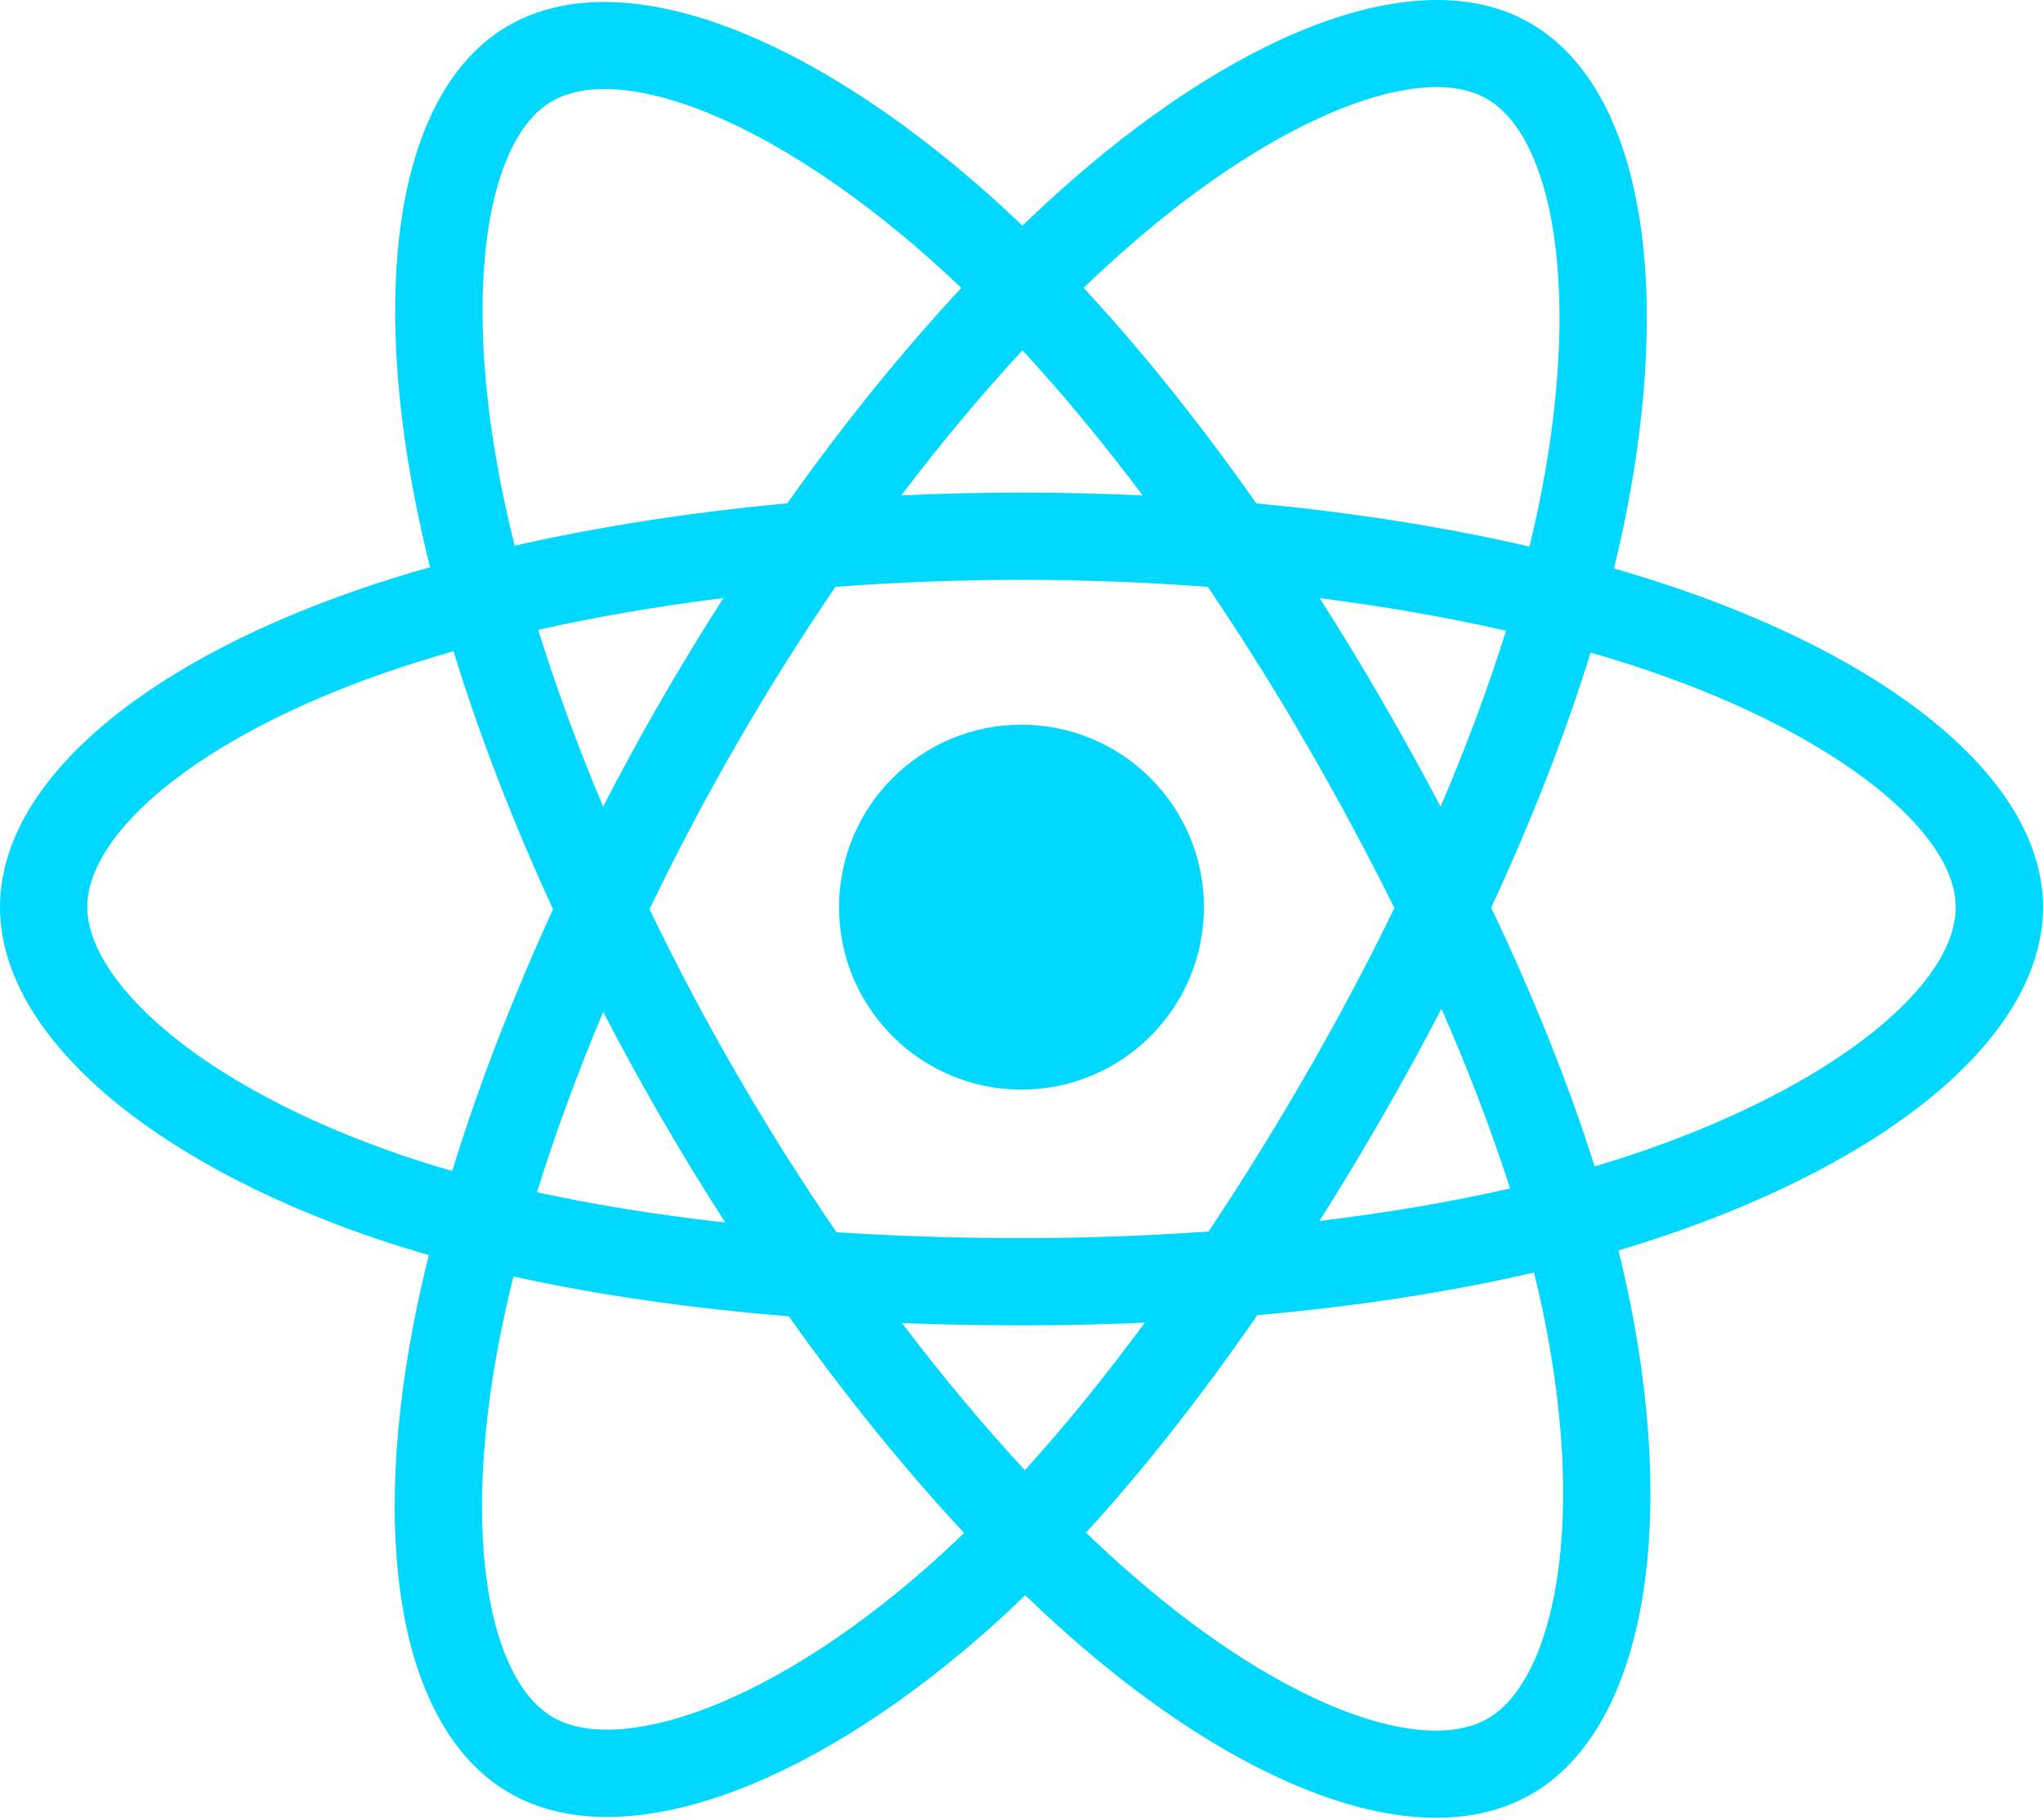
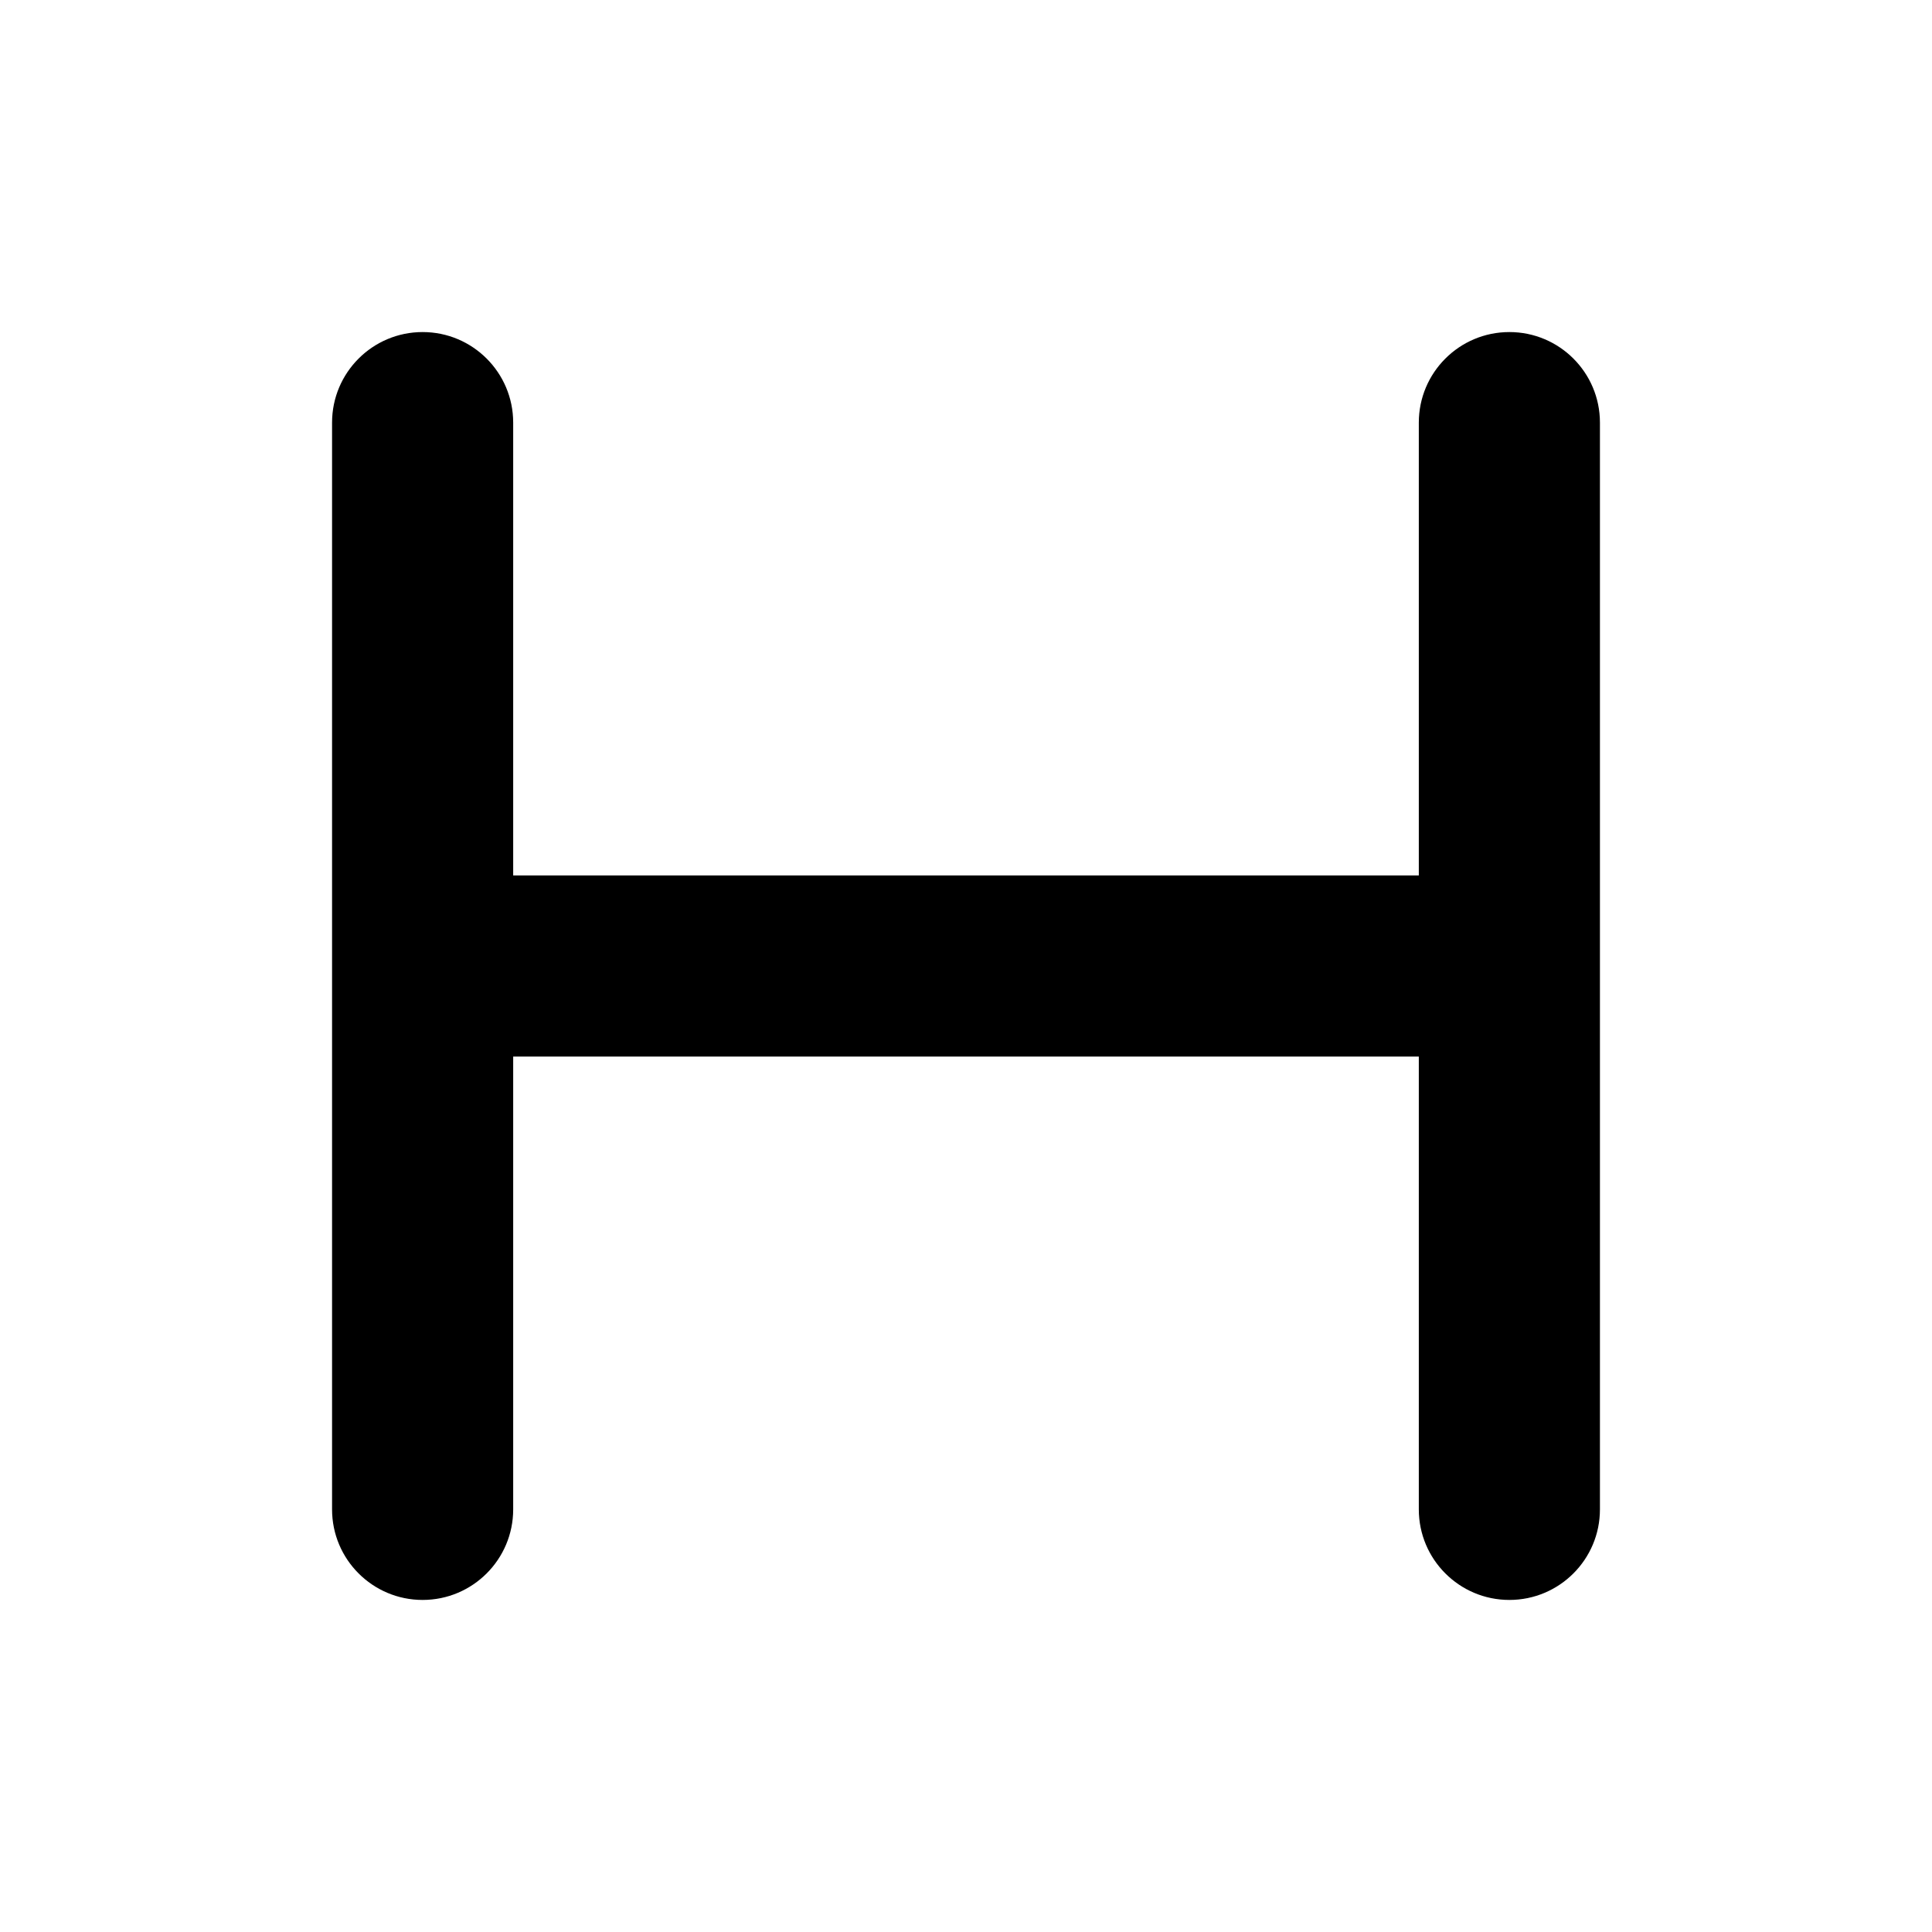
- <svg xmlns="http://www.w3.org/2000/svg" aria-hidden="true" role="img" class="iconify iconify--logos" width="35.93" height="32" preserveAspectRatio="xMidYMid meet" viewBox="0 0 256 228">
-   <path fill="#00D8FF" d="M210.483 73.824a171.49 171.49 0 0 0-8.24-2.597c.465-1.9.893-3.777 1.273-5.621c6.238-30.281 2.16-54.676-11.769-62.708c-13.355-7.7-35.196.329-57.254 19.526a171.23 171.23 0 0 0-6.375 5.848a155.866 155.866 0 0 0-4.241-3.917C100.759 3.829 77.587-4.822 63.673 3.233C50.33 10.957 46.379 33.89 51.995 62.588a170.974 170.974 0 0 0 1.892 8.48c-3.28.932-6.445 1.924-9.474 2.98C17.309 83.498 0 98.307 0 113.668c0 15.865 18.582 31.778 46.812 41.427a145.52 145.52 0 0 0 6.921 2.165a167.467 167.467 0 0 0-2.01 9.138c-5.354 28.2-1.173 50.591 12.134 58.266c13.744 7.926 36.812-.22 59.273-19.855a145.567 145.567 0 0 0 5.342-4.923a168.064 168.064 0 0 0 6.92 6.314c21.758 18.722 43.246 26.282 56.54 18.586c13.731-7.949 18.194-32.003 12.4-61.268a145.016 145.016 0 0 0-1.535-6.842c1.62-.48 3.21-.974 4.76-1.488c29.348-9.723 48.443-25.443 48.443-41.52c0-15.417-17.868-30.326-45.517-39.844Zm-6.365 70.984c-1.4.463-2.836.91-4.3 1.345c-3.24-10.257-7.612-21.163-12.963-32.432c5.106-11 9.31-21.767 12.459-31.957c2.619.758 5.16 1.557 7.61 2.4c23.69 8.156 38.14 20.213 38.14 29.504c0 9.896-15.606 22.743-40.946 31.14Zm-10.514 20.834c2.562 12.94 2.927 24.64 1.23 33.787c-1.524 8.219-4.59 13.698-8.382 15.893c-8.067 4.67-25.32-1.4-43.927-17.412a156.726 156.726 0 0 1-6.437-5.87c7.214-7.889 14.423-17.06 21.459-27.246c12.376-1.098 24.068-2.894 34.671-5.345a134.17 134.17 0 0 1 1.386 6.193ZM87.276 214.515c-7.882 2.783-14.16 2.863-17.955.675c-8.075-4.657-11.432-22.636-6.853-46.752a156.923 156.923 0 0 1 1.869-8.499c10.486 2.32 22.093 3.988 34.498 4.994c7.084 9.967 14.501 19.128 21.976 27.15a134.668 134.668 0 0 1-4.877 4.492c-9.933 8.682-19.886 14.842-28.658 17.94ZM50.35 144.747c-12.483-4.267-22.792-9.812-29.858-15.863c-6.35-5.437-9.555-10.836-9.555-15.216c0-9.322 13.897-21.212 37.076-29.293c2.813-.98 5.757-1.905 8.812-2.773c3.204 10.42 7.406 21.315 12.477 32.332c-5.137 11.18-9.399 22.249-12.634 32.792a134.718 134.718 0 0 1-6.318-1.979Zm12.378-84.26c-4.811-24.587-1.616-43.134 6.425-47.789c8.564-4.958 27.502 2.111 47.463 19.835a144.318 144.318 0 0 1 3.841 3.545c-7.438 7.987-14.787 17.08-21.808 26.988c-12.04 1.116-23.565 2.908-34.161 5.309a160.342 160.342 0 0 1-1.76-7.887Zm110.427 27.268a347.8 347.8 0 0 0-7.785-12.803c8.168 1.033 15.994 2.404 23.343 4.08c-2.206 7.072-4.956 14.465-8.193 22.045a381.151 381.151 0 0 0-7.365-13.322Zm-45.032-43.861c5.044 5.465 10.096 11.566 15.065 18.186a322.04 322.04 0 0 0-30.257-.006c4.974-6.559 10.069-12.652 15.192-18.18ZM82.802 87.83a323.167 323.167 0 0 0-7.227 13.238c-3.184-7.553-5.909-14.98-8.134-22.152c7.304-1.634 15.093-2.97 23.209-3.984a321.524 321.524 0 0 0-7.848 12.897Zm8.081 65.352c-8.385-.936-16.291-2.203-23.593-3.793c2.26-7.3 5.045-14.885 8.298-22.6a321.187 321.187 0 0 0 7.257 13.246c2.594 4.48 5.28 8.868 8.038 13.147Zm37.542 31.03c-5.184-5.592-10.354-11.779-15.403-18.433c4.902.192 9.899.29 14.978.29c5.218 0 10.376-.117 15.453-.343c-4.985 6.774-10.018 12.97-15.028 18.486Zm52.198-57.817c3.422 7.8 6.306 15.345 8.596 22.52c-7.422 1.694-15.436 3.058-23.88 4.071a382.417 382.417 0 0 0 7.859-13.026a347.403 347.403 0 0 0 7.425-13.565Zm-16.898 8.101a358.557 358.557 0 0 1-12.281 19.815a329.4 329.4 0 0 1-23.444.823c-7.967 0-15.716-.248-23.178-.732a310.202 310.202 0 0 1-12.513-19.846h.001a307.41 307.41 0 0 1-10.923-20.627a310.278 310.278 0 0 1 10.89-20.637l-.001.001a307.318 307.318 0 0 1 12.413-19.761c7.613-.576 15.42-.876 23.31-.876H128c7.926 0 15.743.303 23.354.883a329.357 329.357 0 0 1 12.335 19.695a358.489 358.489 0 0 1 11.036 20.54a329.472 329.472 0 0 1-11 20.722Zm22.56-122.124c8.572 4.944 11.906 24.881 6.52 51.026c-.344 1.668-.73 3.367-1.15 5.09c-10.622-2.452-22.155-4.275-34.23-5.408c-7.034-10.017-14.323-19.124-21.64-27.008a160.789 160.789 0 0 1 5.888-5.4c18.9-16.447 36.564-22.941 44.612-18.3ZM128 90.808c12.625 0 22.86 10.235 22.86 22.86s-10.235 22.86-22.86 22.86s-22.86-10.235-22.86-22.86s10.235-22.86 22.86-22.86Z" />
+ <svg xmlns="http://www.w3.org/2000/svg" fill="#000000" width="800px" height="800px" viewBox="0 0 256 256" id="Flat">
+   <path d="M212,56V200a12,12,0,0,1-24,0V140H68v60a12,12,0,0,1-24,0V56a12,12,0,0,1,24,0v60H188V56a12,12,0,0,1,24,0Z" />
</svg>
